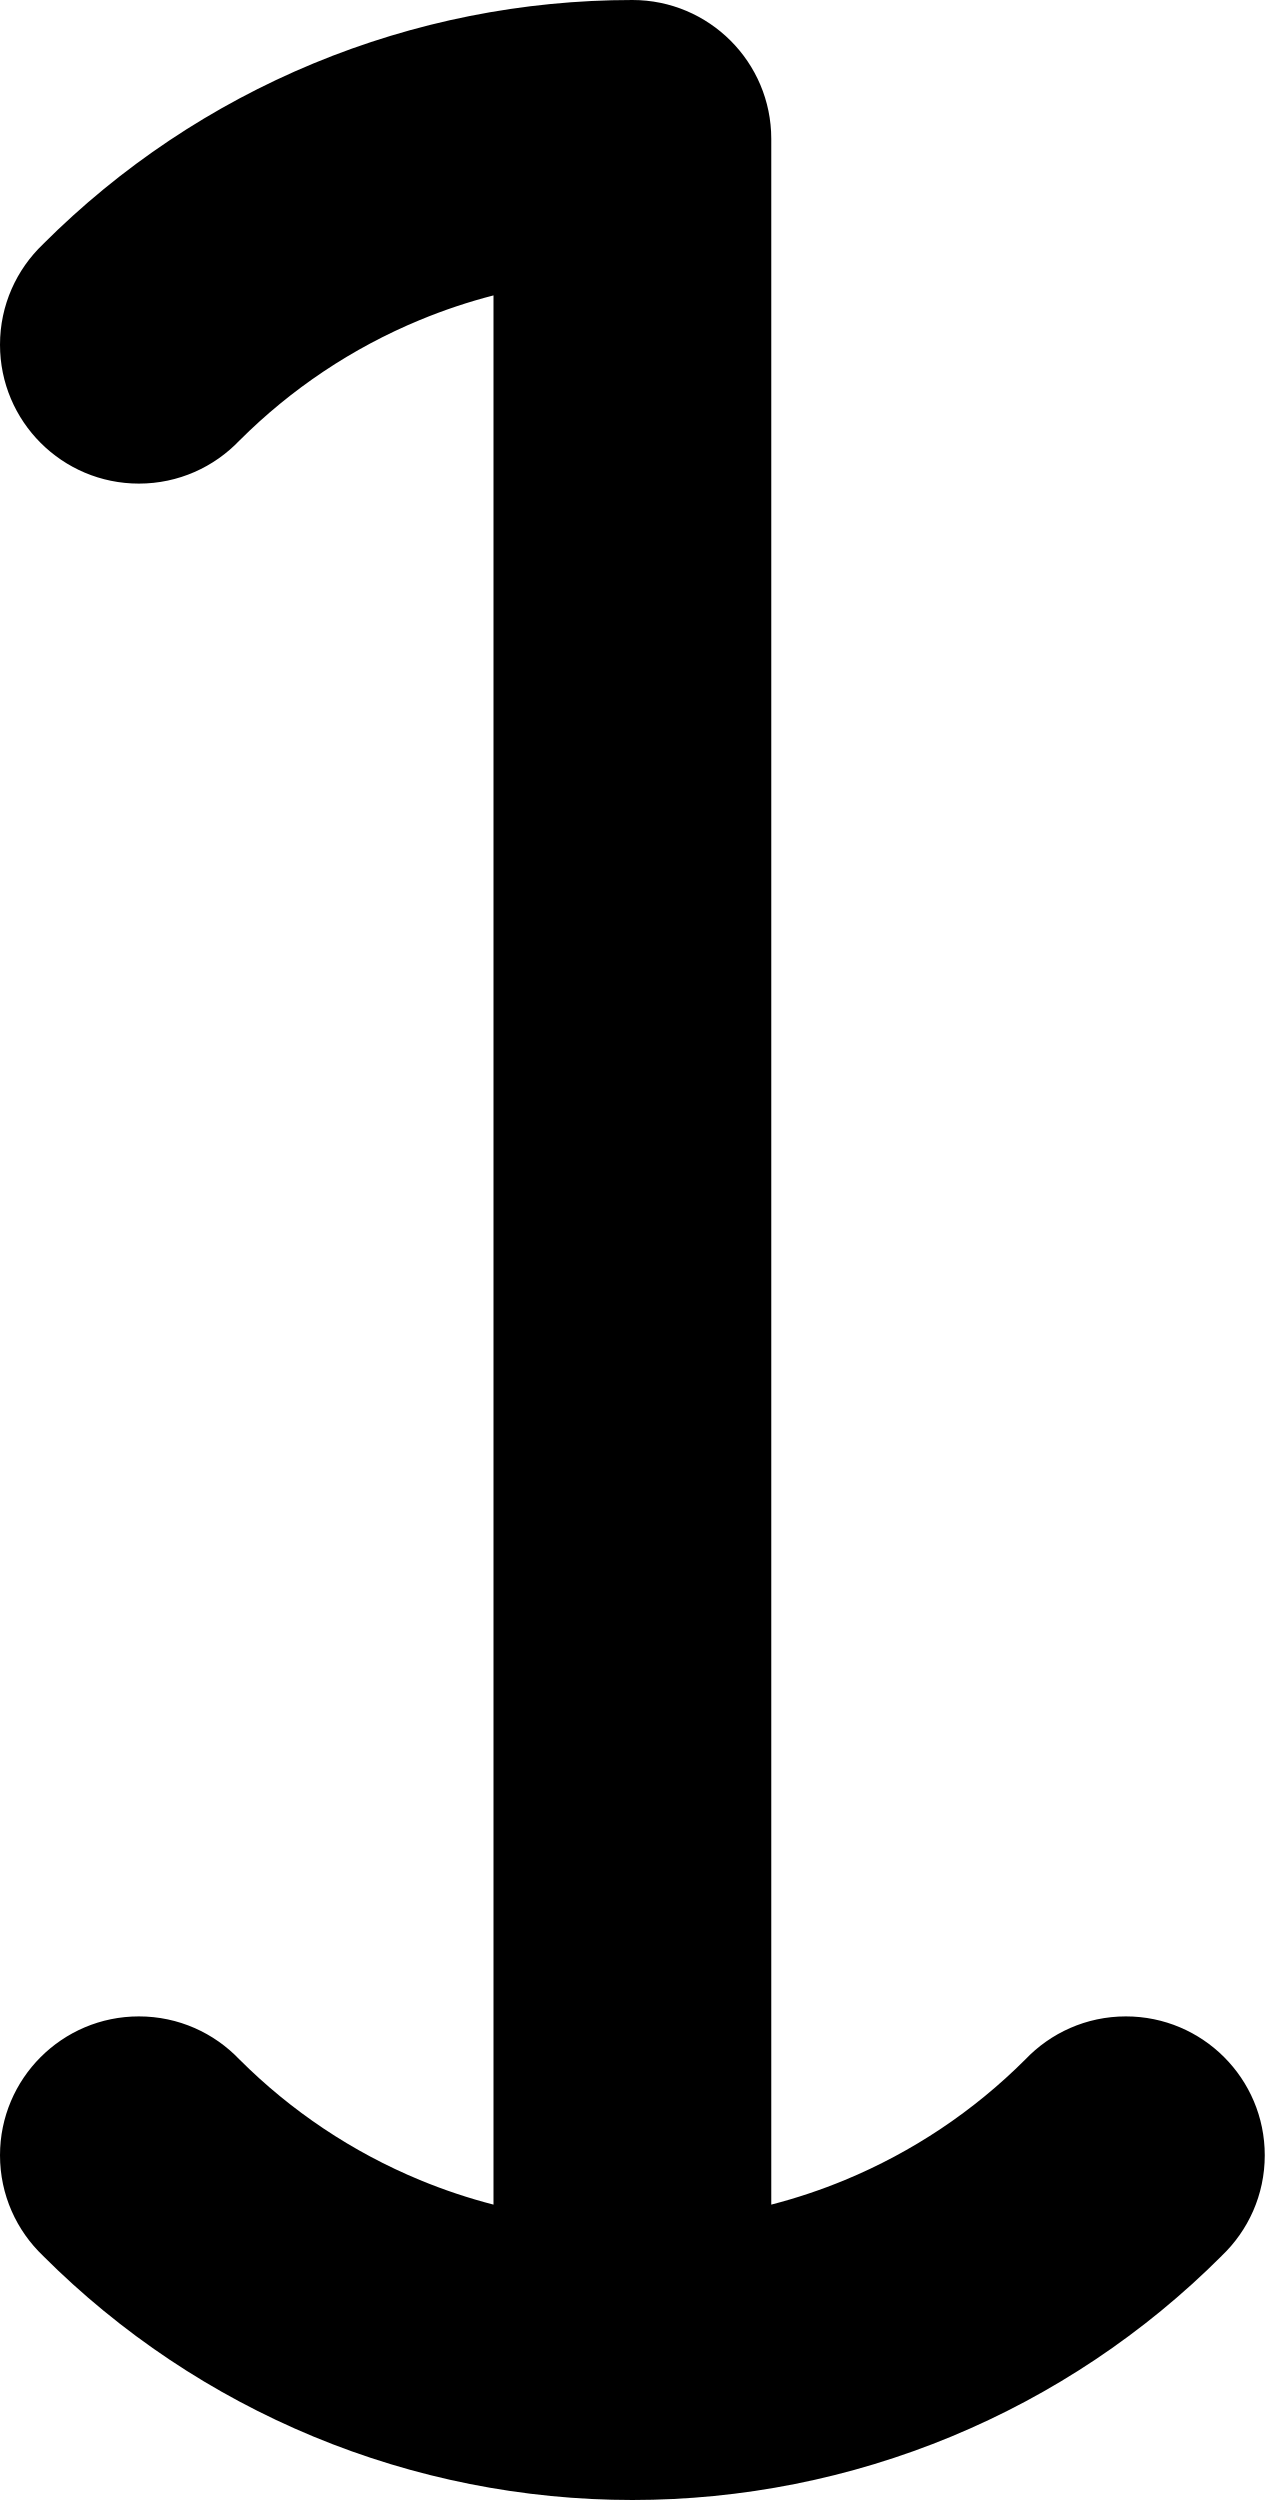
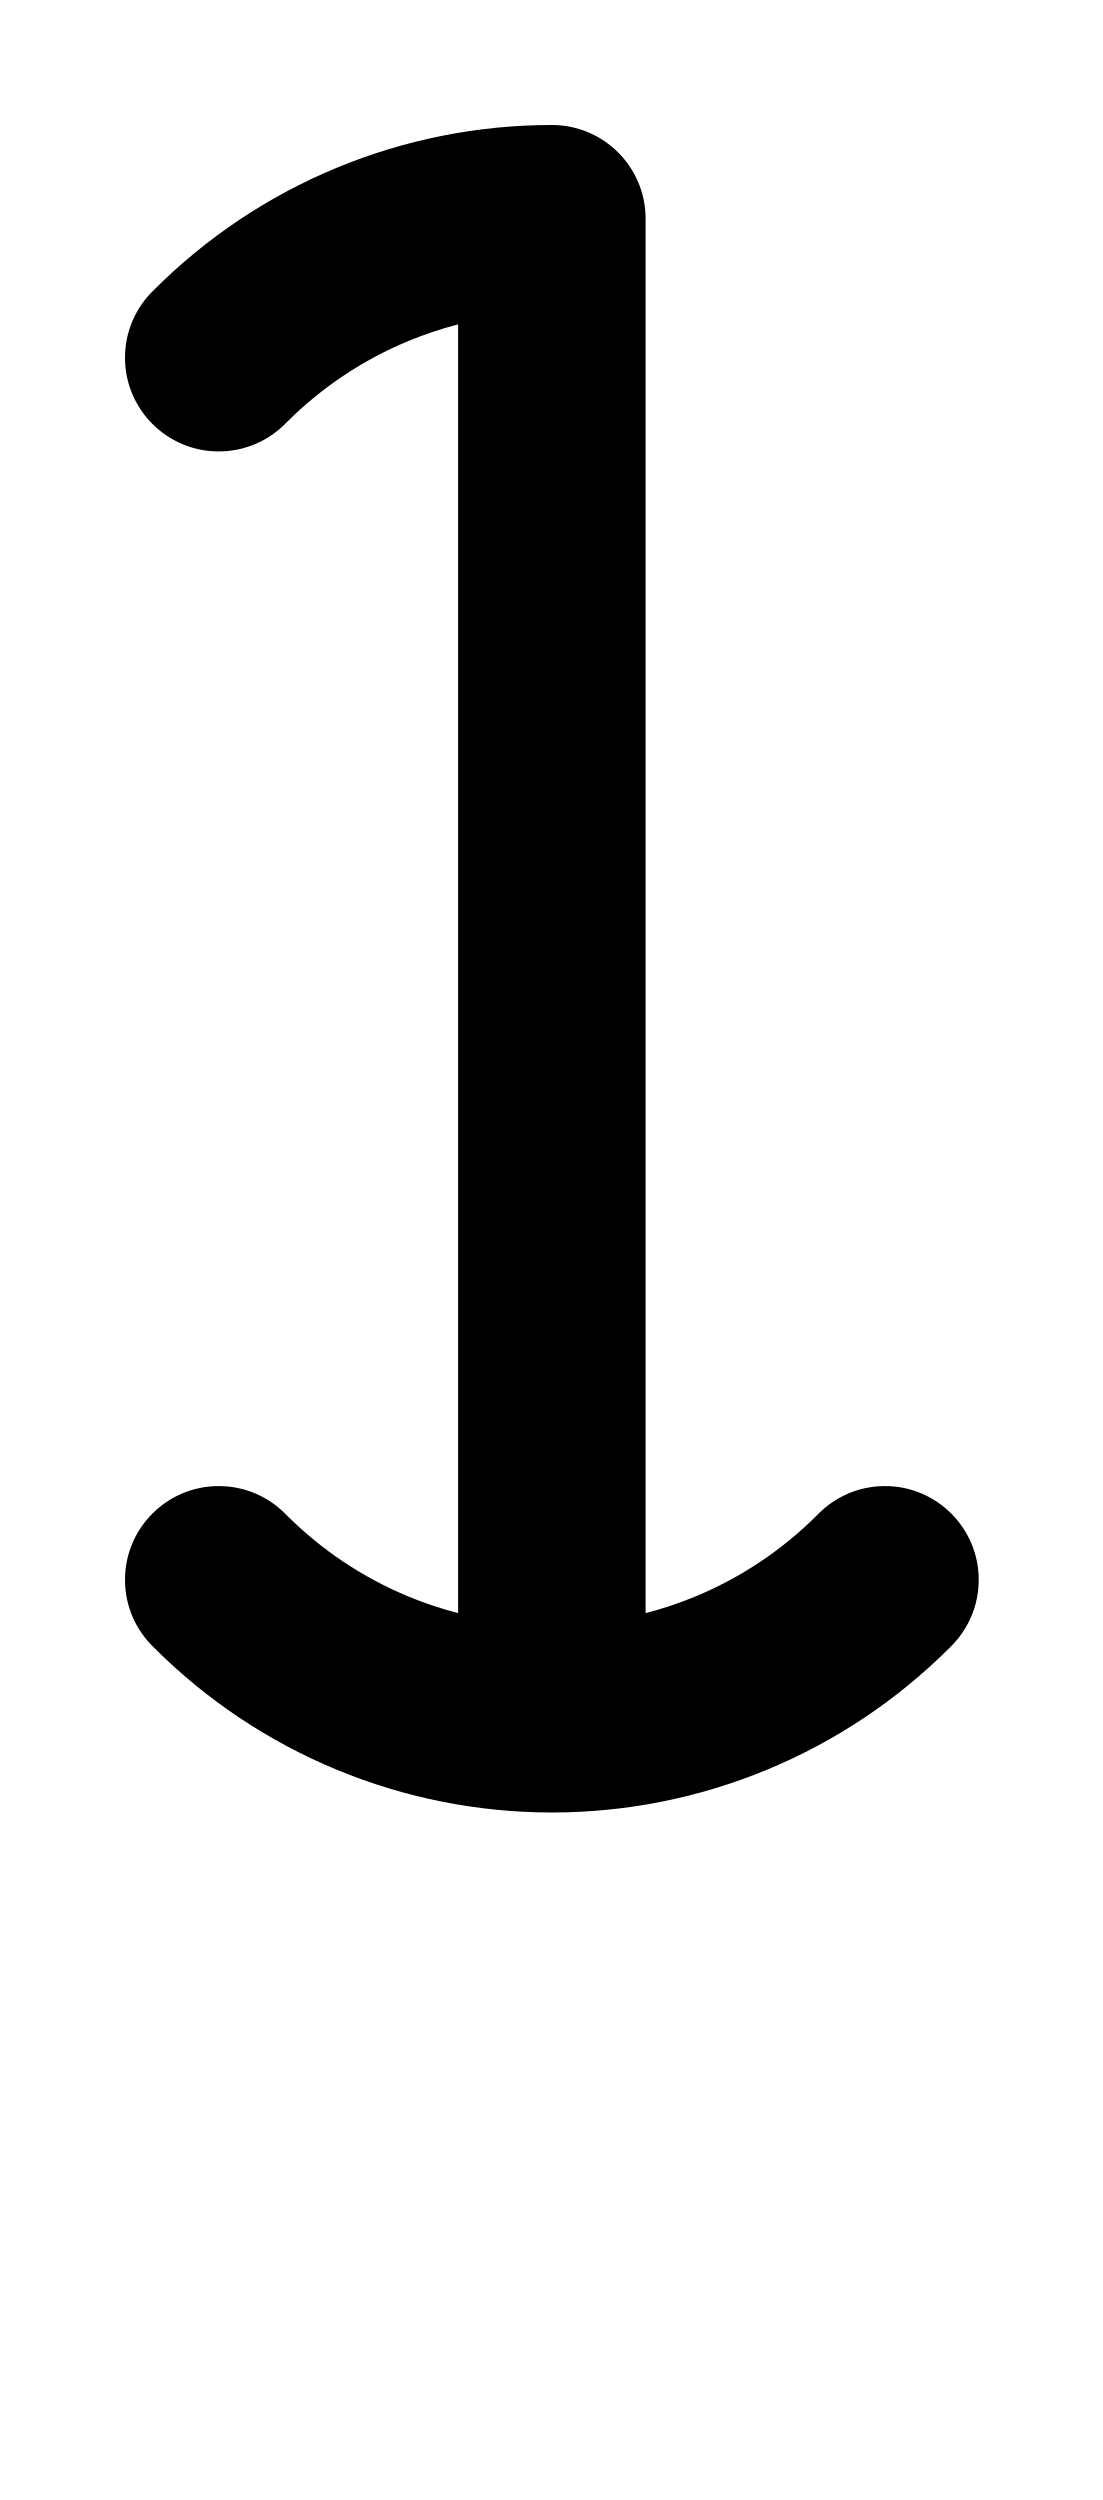
- <svg xmlns="http://www.w3.org/2000/svg" width="137" height="270" viewBox="0 0 137 270" fill="none">
-   <path d="M33.855 6.851C22.936 11.374 13.014 18.003 4.657 26.36L4.659 26.363C1.789 29.095 0 32.953 0 37.229C0 45.513 6.716 52.229 15 52.229C19.276 52.229 23.134 50.44 25.866 47.569L25.868 47.572C31.44 42 38.055 37.58 45.335 34.565C47.929 33.49 50.59 32.601 53.297 31.902V238.099C50.59 237.4 47.929 236.512 45.335 235.437C38.055 232.421 31.44 228.001 25.868 222.429L25.866 222.431C23.134 219.56 19.276 217.771 15 217.771C6.716 217.771 0 224.487 0 232.771C0 237.047 1.789 240.905 4.66 243.638L4.658 243.64C13.015 251.997 22.937 258.626 33.856 263.149C44.775 267.672 56.478 270 68.297 270C80.116 270 91.82 267.672 102.739 263.149C113.658 258.626 123.58 251.997 131.937 243.64L131.935 243.637C134.805 240.905 136.594 237.047 136.594 232.771C136.594 224.487 129.878 217.771 121.594 217.771C117.318 217.771 113.46 219.56 110.728 222.43L110.727 222.429C105.155 228.001 98.54 232.421 91.26 235.437C88.666 236.512 86.005 237.4 83.297 238.099V15C83.297 6.716 76.581 0 68.297 0C56.478 0 44.775 2.328 33.855 6.851Z" fill="black" />
+ <svg xmlns="http://www.w3.org/2000/svg" width="441" height="1000" viewBox="0 0 441 1000" fill="none">
+   <path d="M134.638 67.127C107.34 78.434 82.536 95.008 61.643 115.901L61.648 115.906C54.473 122.737 50 132.382 50 143.072C50 163.782 66.789 180.572 87.5 180.572C98.189 180.572 107.834 176.099 114.665 168.923L114.671 168.929C128.6 154.999 145.137 143.95 163.337 136.411C169.823 133.724 176.476 131.502 183.244 129.755V645.248C176.476 643.501 169.823 641.279 163.337 638.592C145.137 631.053 128.6 620.003 114.67 606.074L114.666 606.078C107.835 598.901 98.19 594.428 87.5 594.428C66.789 594.428 50 611.218 50 631.928C50 642.618 54.473 652.263 61.649 659.094L61.645 659.099C82.538 679.992 107.342 696.566 134.64 707.873C161.938 719.18 191.196 725 220.744 725C250.291 725 279.549 719.18 306.847 707.873C334.146 696.566 358.949 679.992 379.843 659.099L379.837 659.093C387.012 652.262 391.484 642.617 391.484 631.928C391.484 611.218 374.695 594.428 353.984 594.428C343.295 594.428 333.651 598.901 326.82 606.076L326.817 606.074C312.888 620.004 296.35 631.053 278.15 638.592C271.664 641.279 265.012 643.501 258.244 645.248V87.5C258.244 66.789 241.453 50 220.742 50C191.195 50 161.937 55.82 134.638 67.127Z" fill="black" />
</svg>
